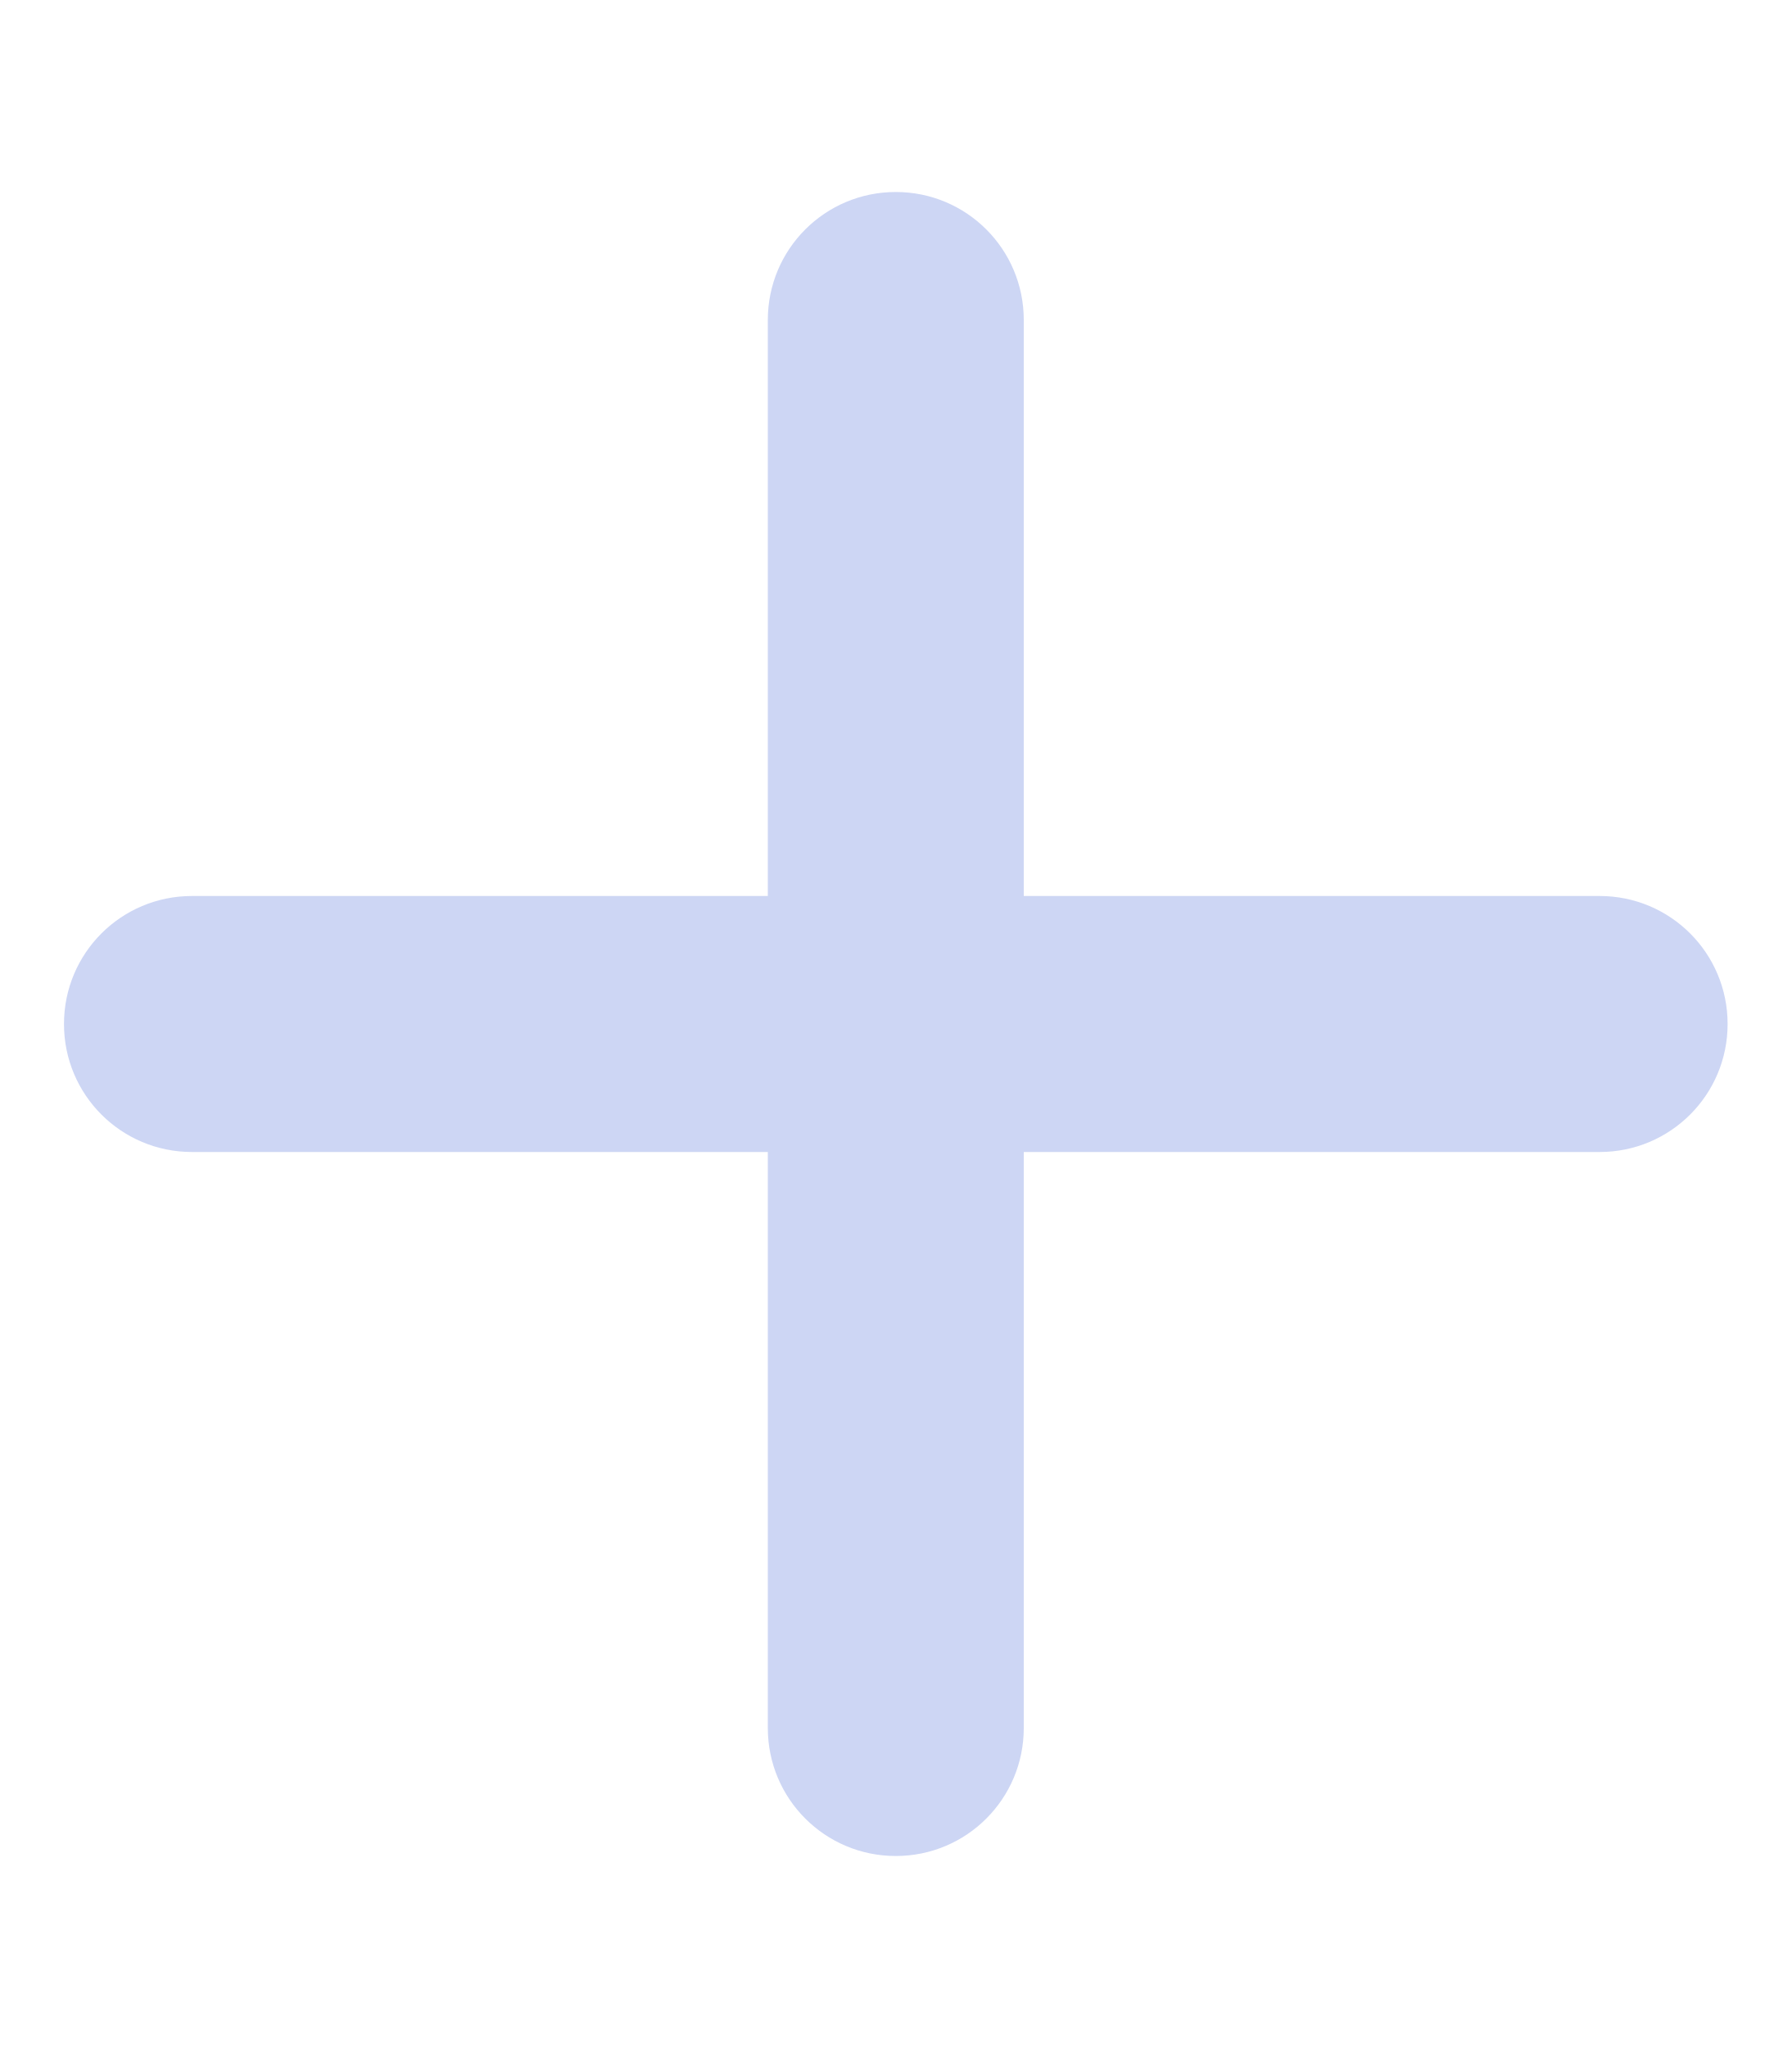
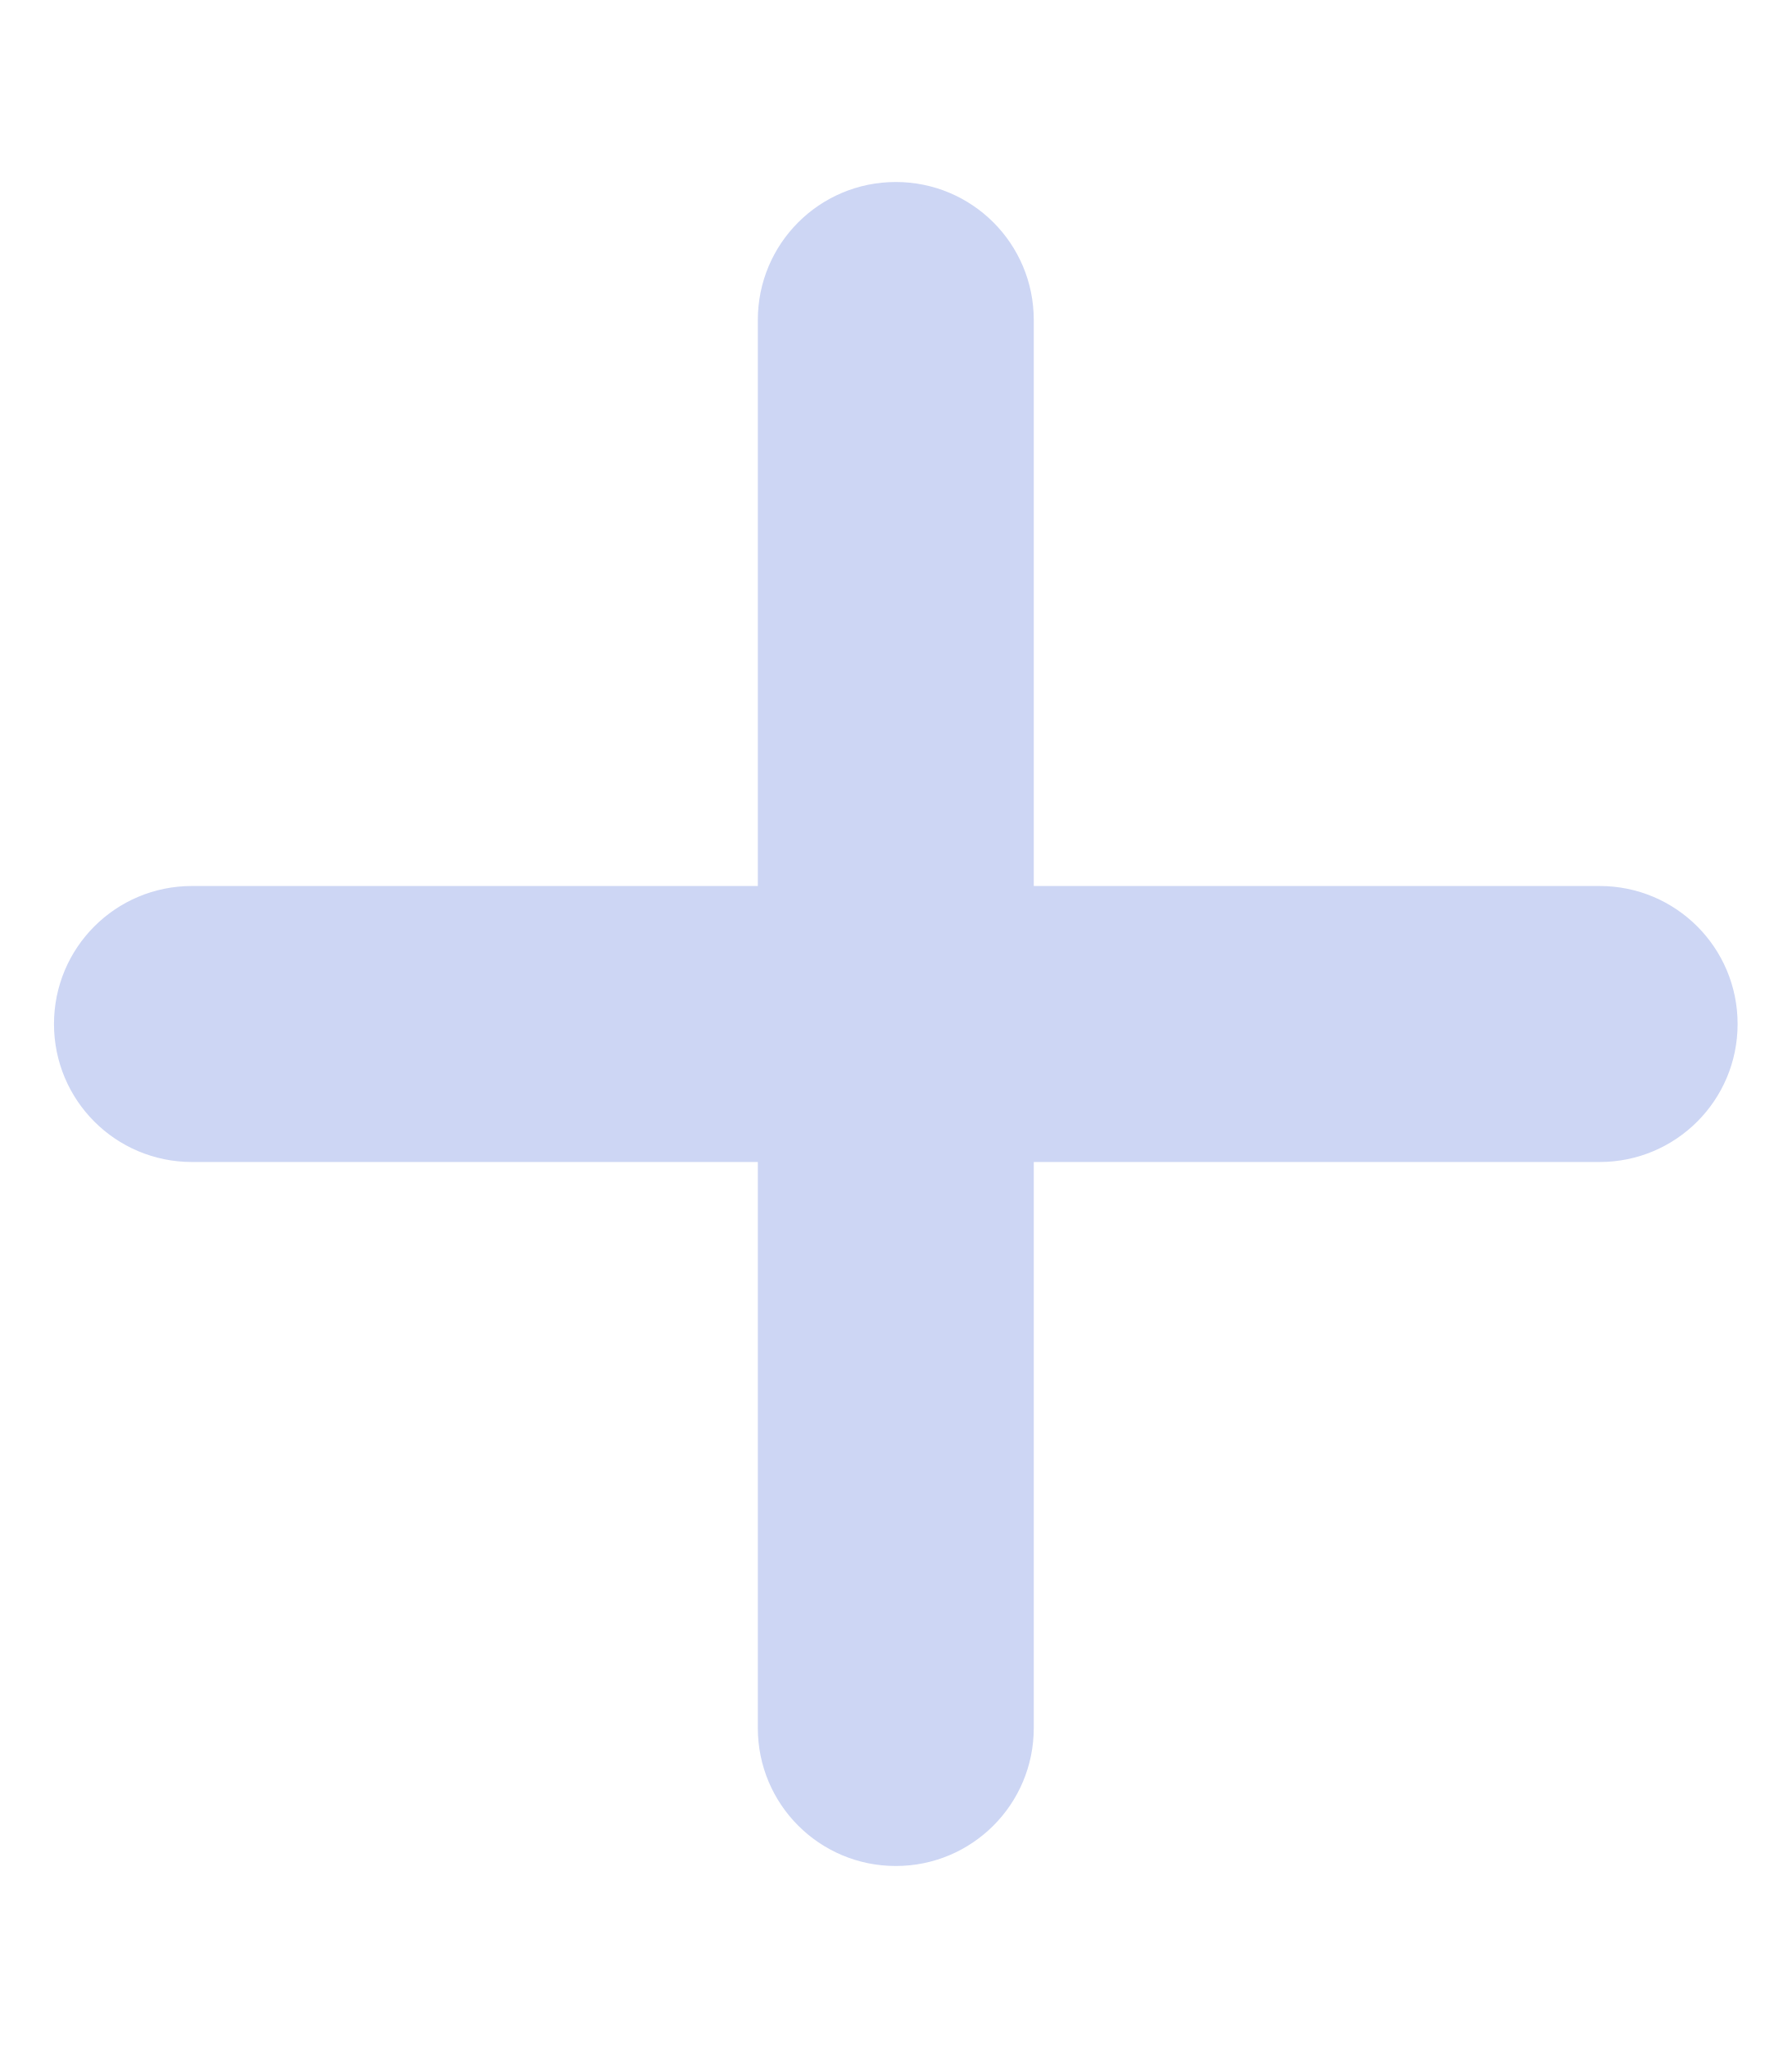
<svg xmlns="http://www.w3.org/2000/svg" viewBox="0 0 448 512">
-   <path fill="#cdd6f4" d="M256 80c0-17.7-14.3-32-32-32s-32 14.3-32 32V224H48c-17.7 0-32 14.3-32 32s14.3 32 32 32H192V432c0 17.7 14.3 32 32 32s32-14.3 32-32V288H400c17.7 0 32-14.3 32-32s-14.3-32-32-32H256V80z" />
+   <path fill="#cdd6f4" stroke="#cdd6f4" stroke-width="5" d="M256 80c0-17.7-14.3-32-32-32s-32 14.3-32 32V224H48c-17.7 0-32 14.3-32 32s14.3 32 32 32H192V432c0 17.7 14.3 32 32 32s32-14.3 32-32V288H400c17.7 0 32-14.3 32-32s-14.3-32-32-32H256V80z" />
</svg>
